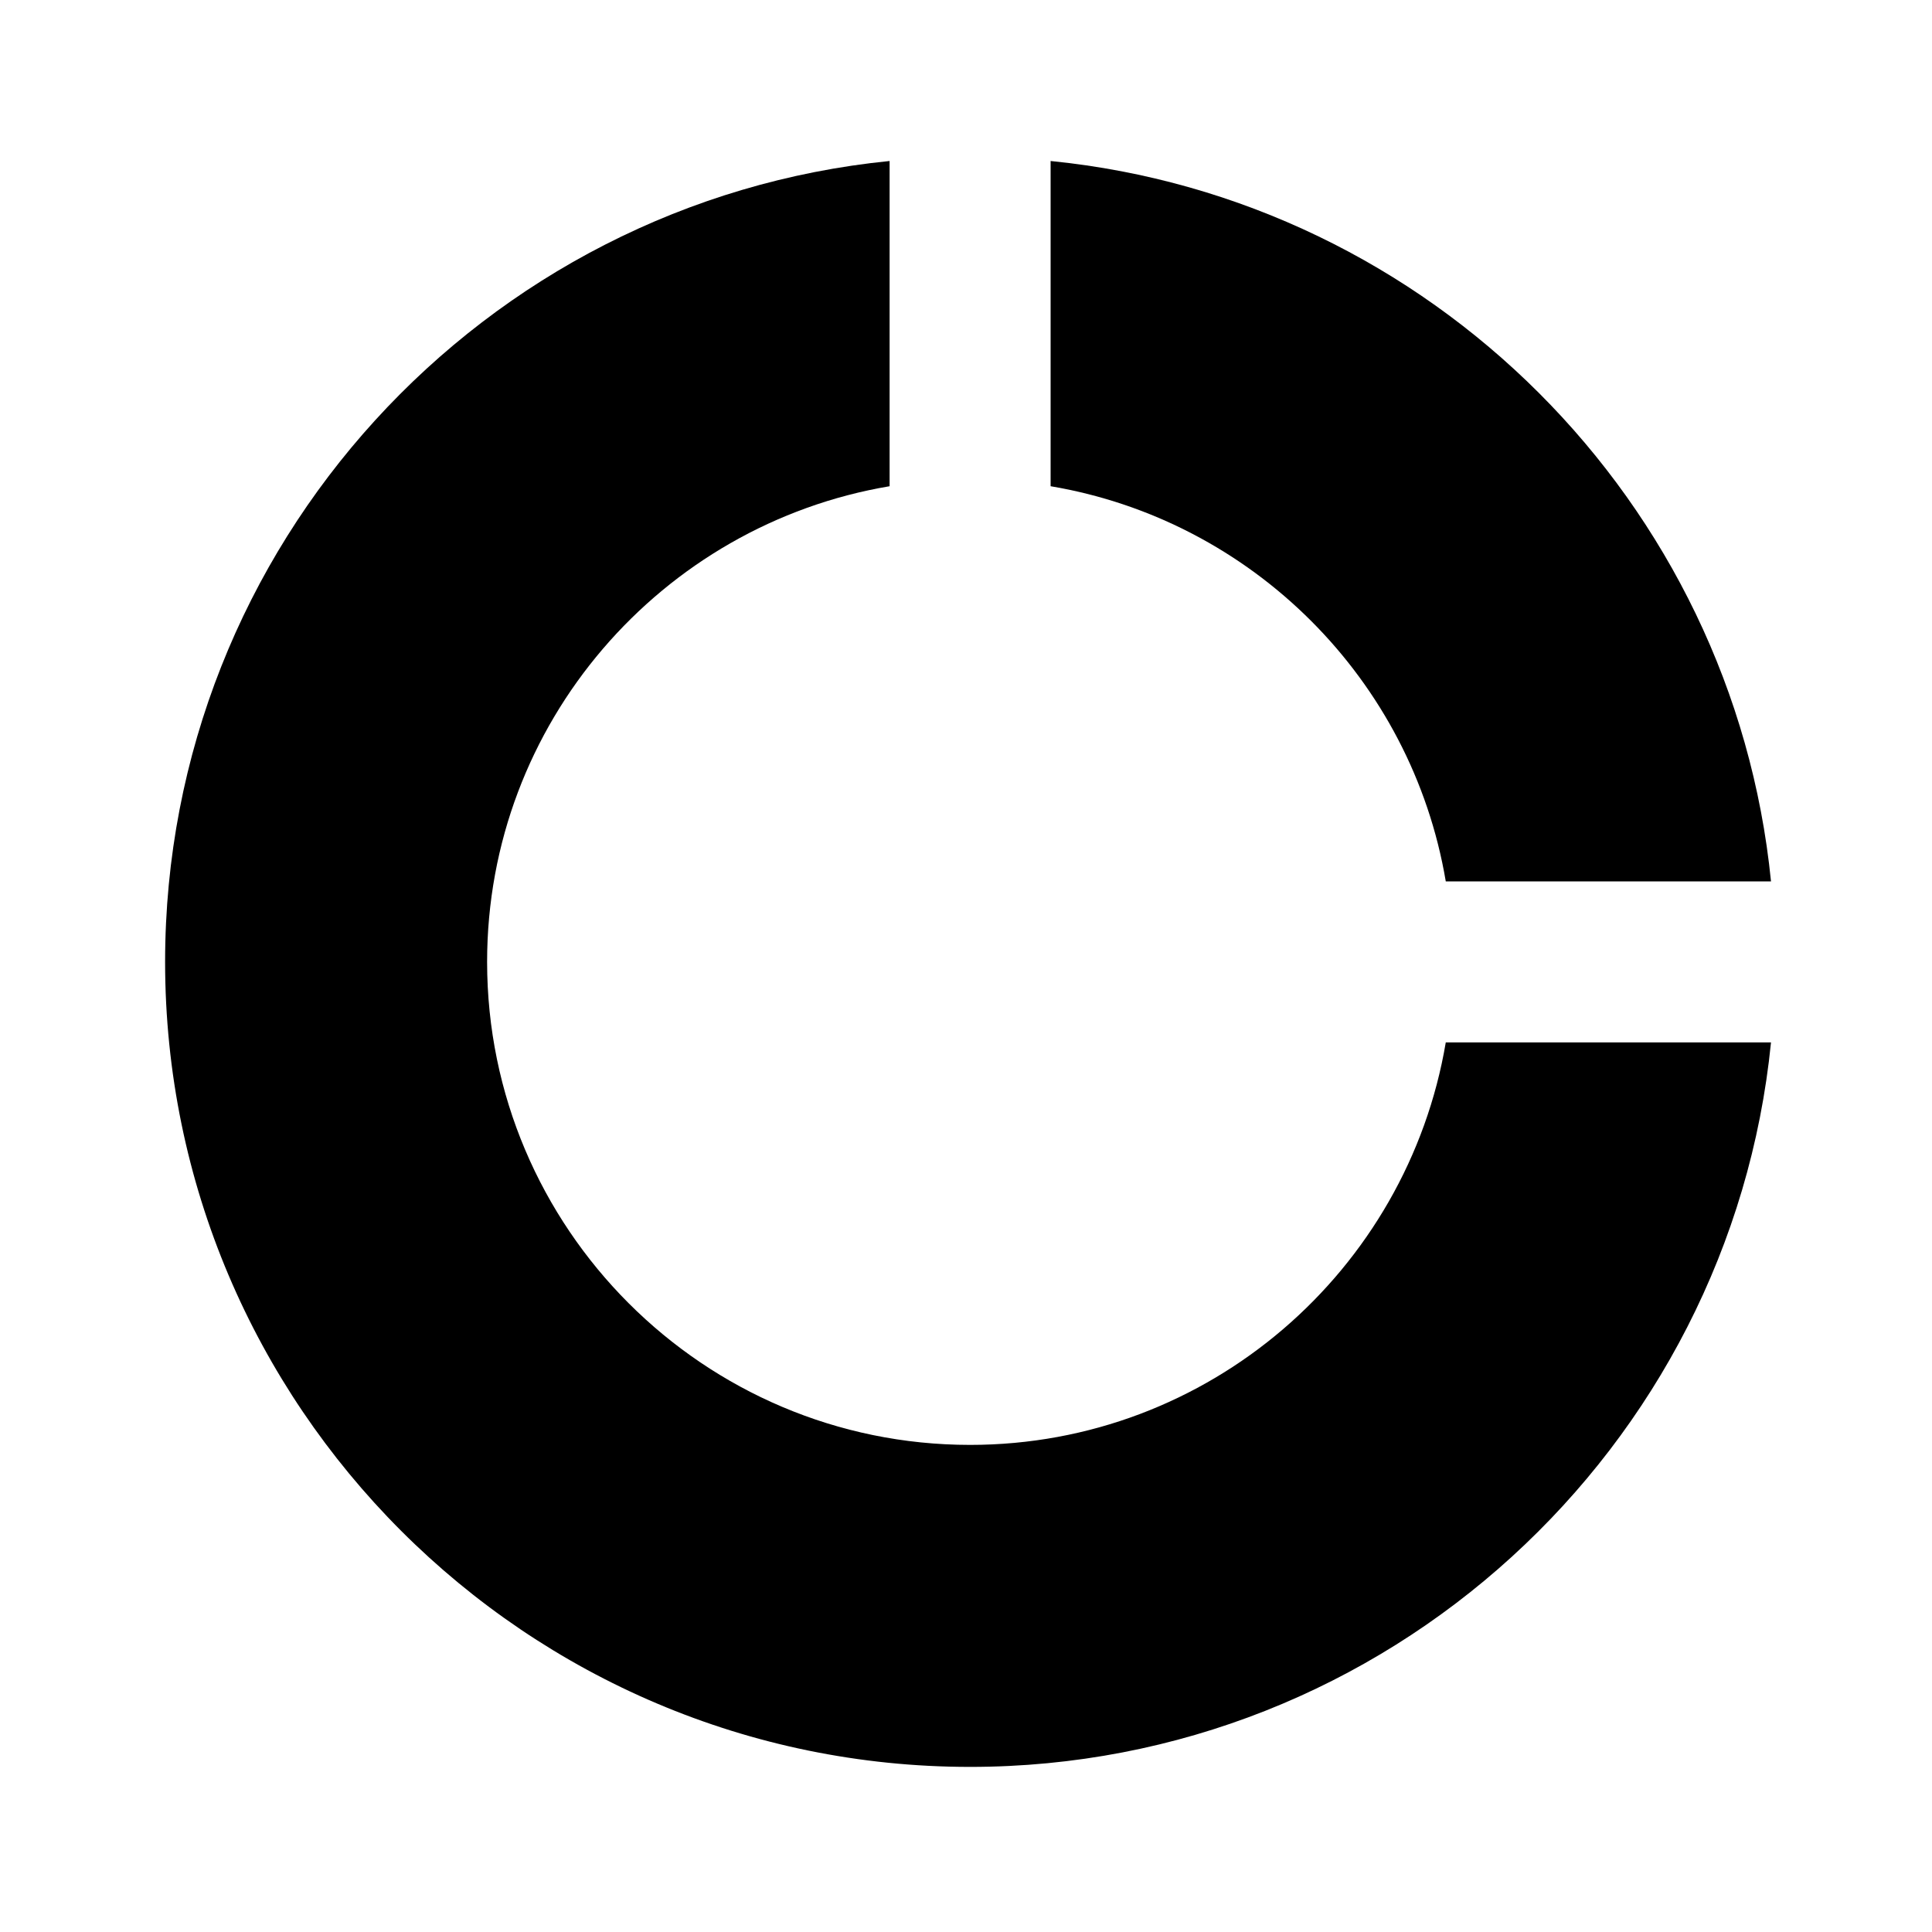
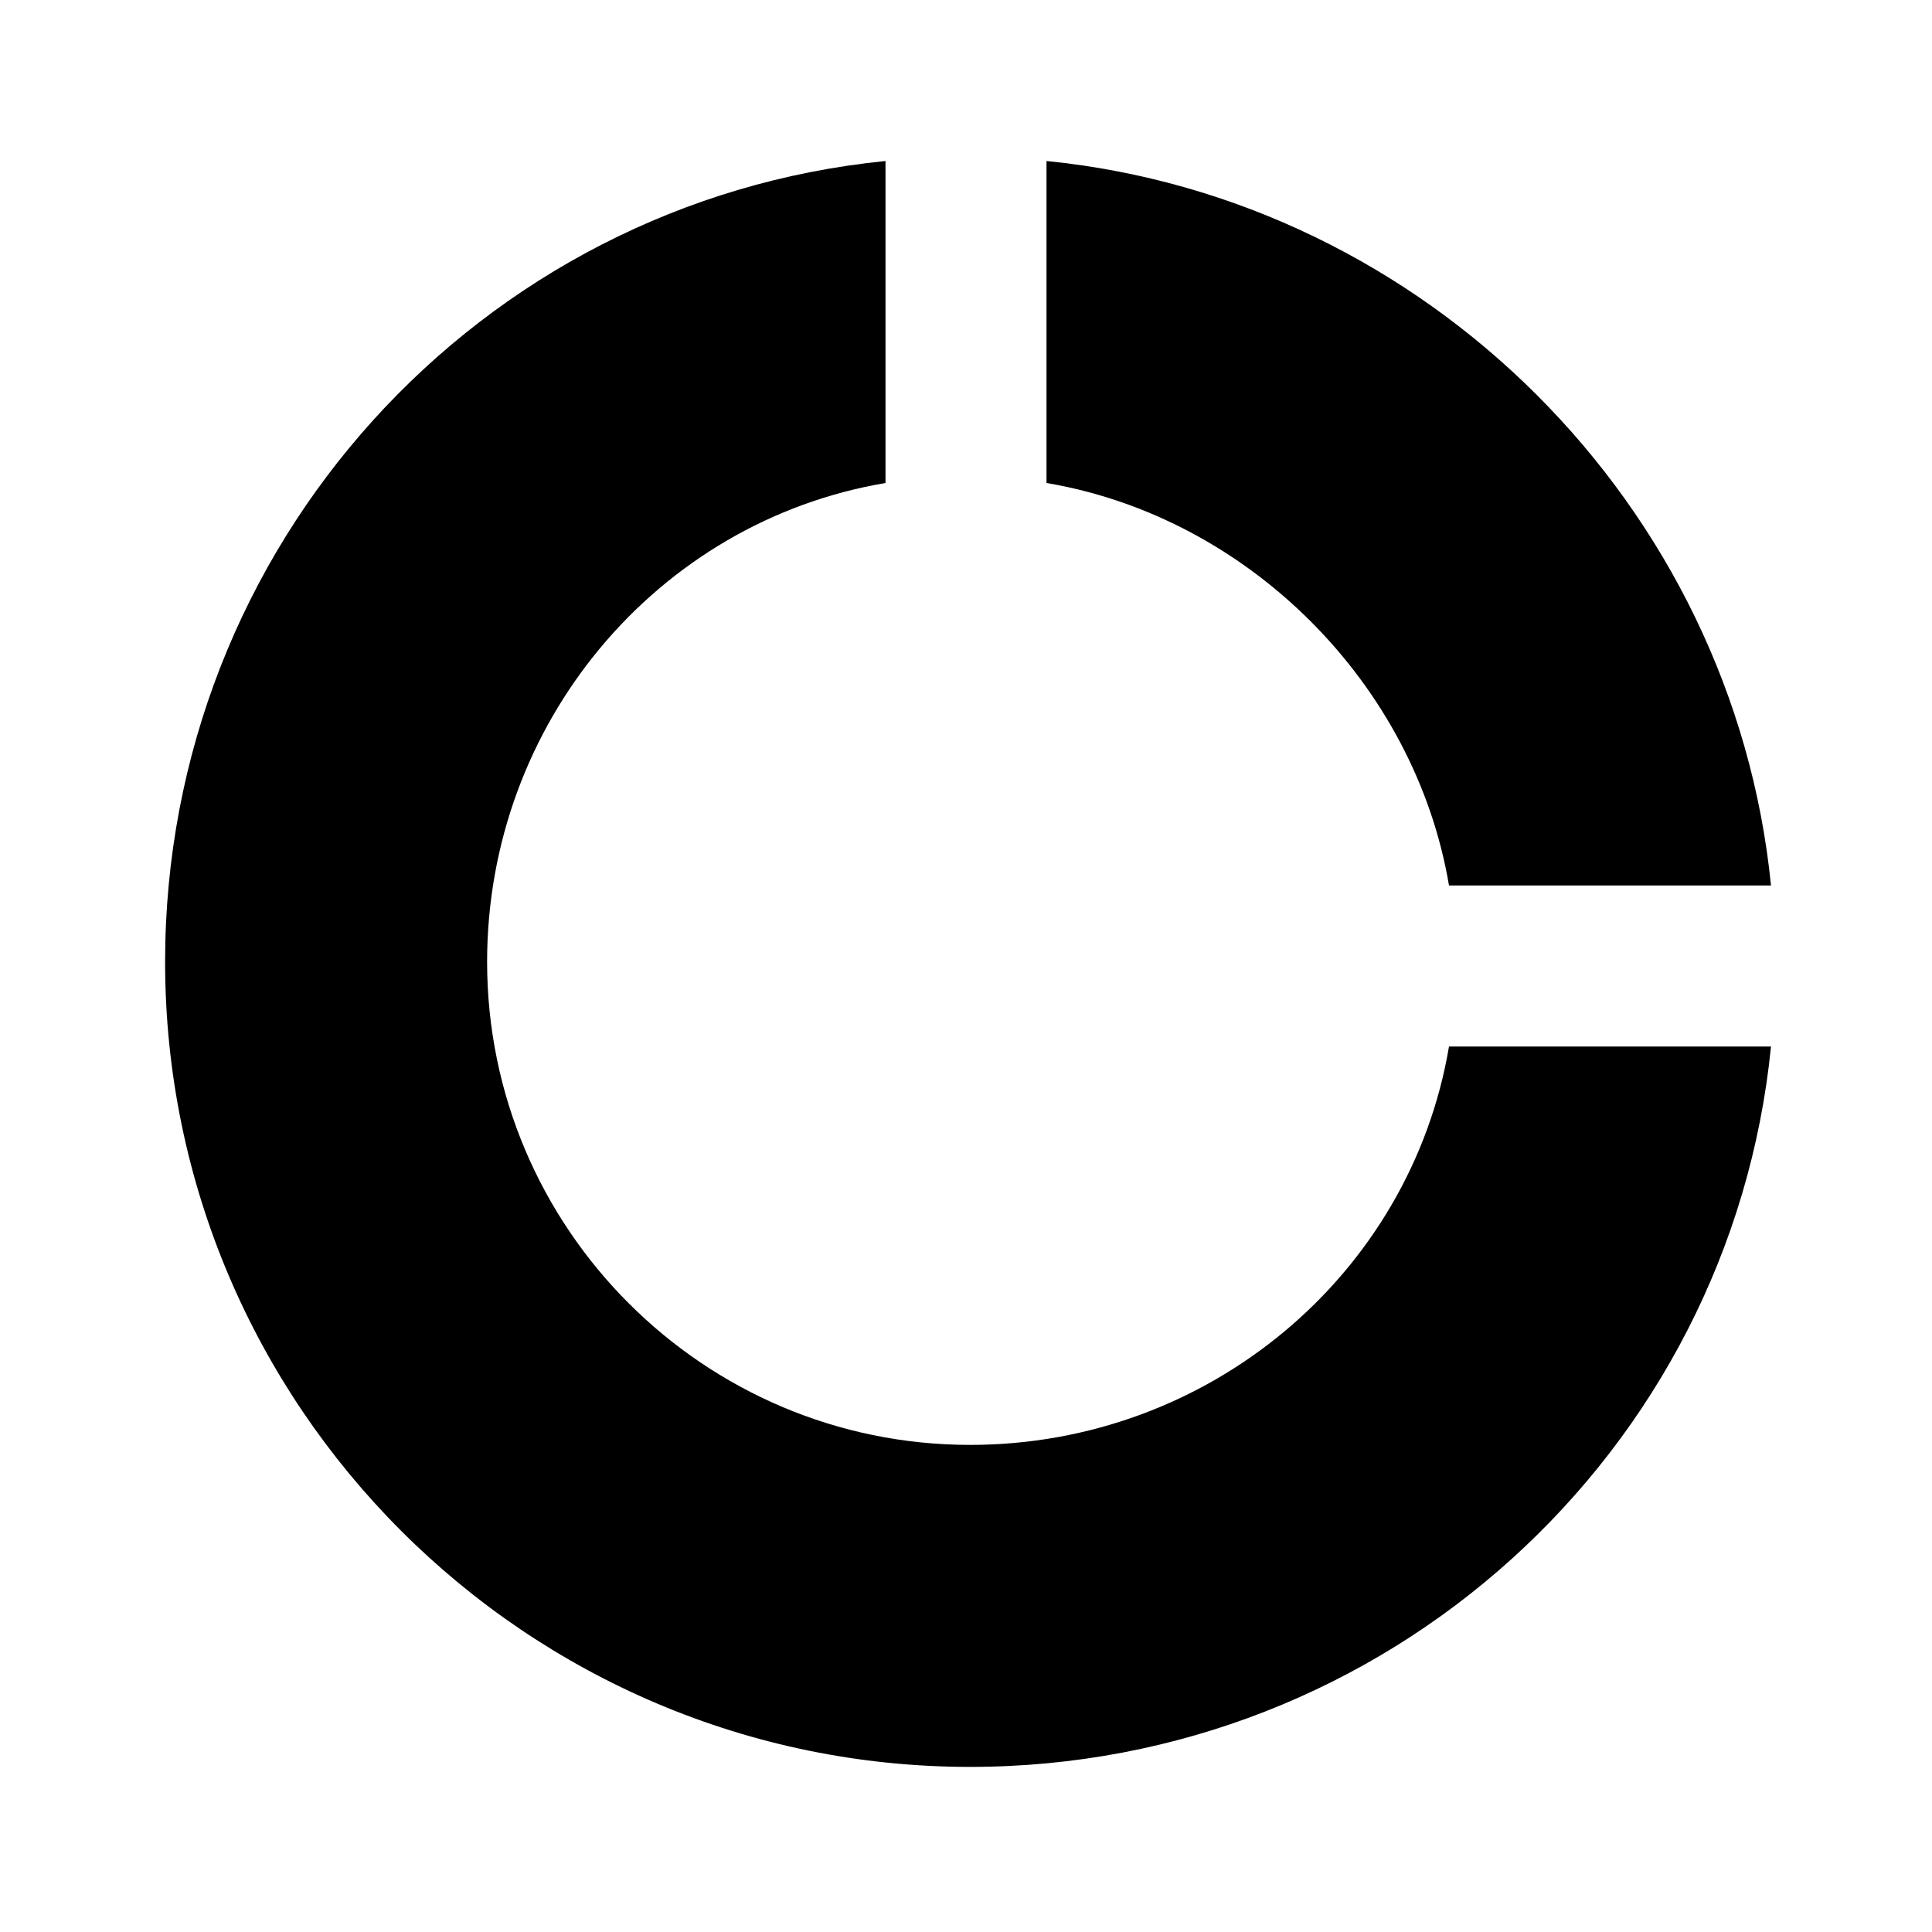
<svg xmlns="http://www.w3.org/2000/svg" width="24" height="24" viewBox="0 0 24 24">
-   <path d="M17.96,10.949H22C21.529,6.232,17.768,2.471,13.051,2v4.04C15.558,6.463,17.537,8.442,17.96,10.949z" />
-   <path d="M12.051,17.949c-3.309,0-6-2.691-6-6c0-2.967,2.167-5.432,5-5.909V2c-5.046,0.504-9,4.773-9,9.949c0,5.514,4.486,10,10,10 c5.176,0,9.445-3.954,9.949-9h-4.04C17.482,15.782,15.018,17.949,12.051,17.949z" />
+   <path d="M13,6c2.507,0.423,4.577,2.493,5,5h4c-0.471-4.717-4.283-8.529-9-9V6z" />
+   <path d="M18,13c-0.478,2.833-2.982,4.949-5.949,4.949c-3.309,0-6-2.691-6-6C6.051,8.982,8.167,6.478,11,6V2 c-5.046,0.504-8.949,4.773-8.949,9.949c0,5.514,4.486,10,10,10c5.176,0,9.445-3.903,9.949-8.949H18z" />
</svg>
